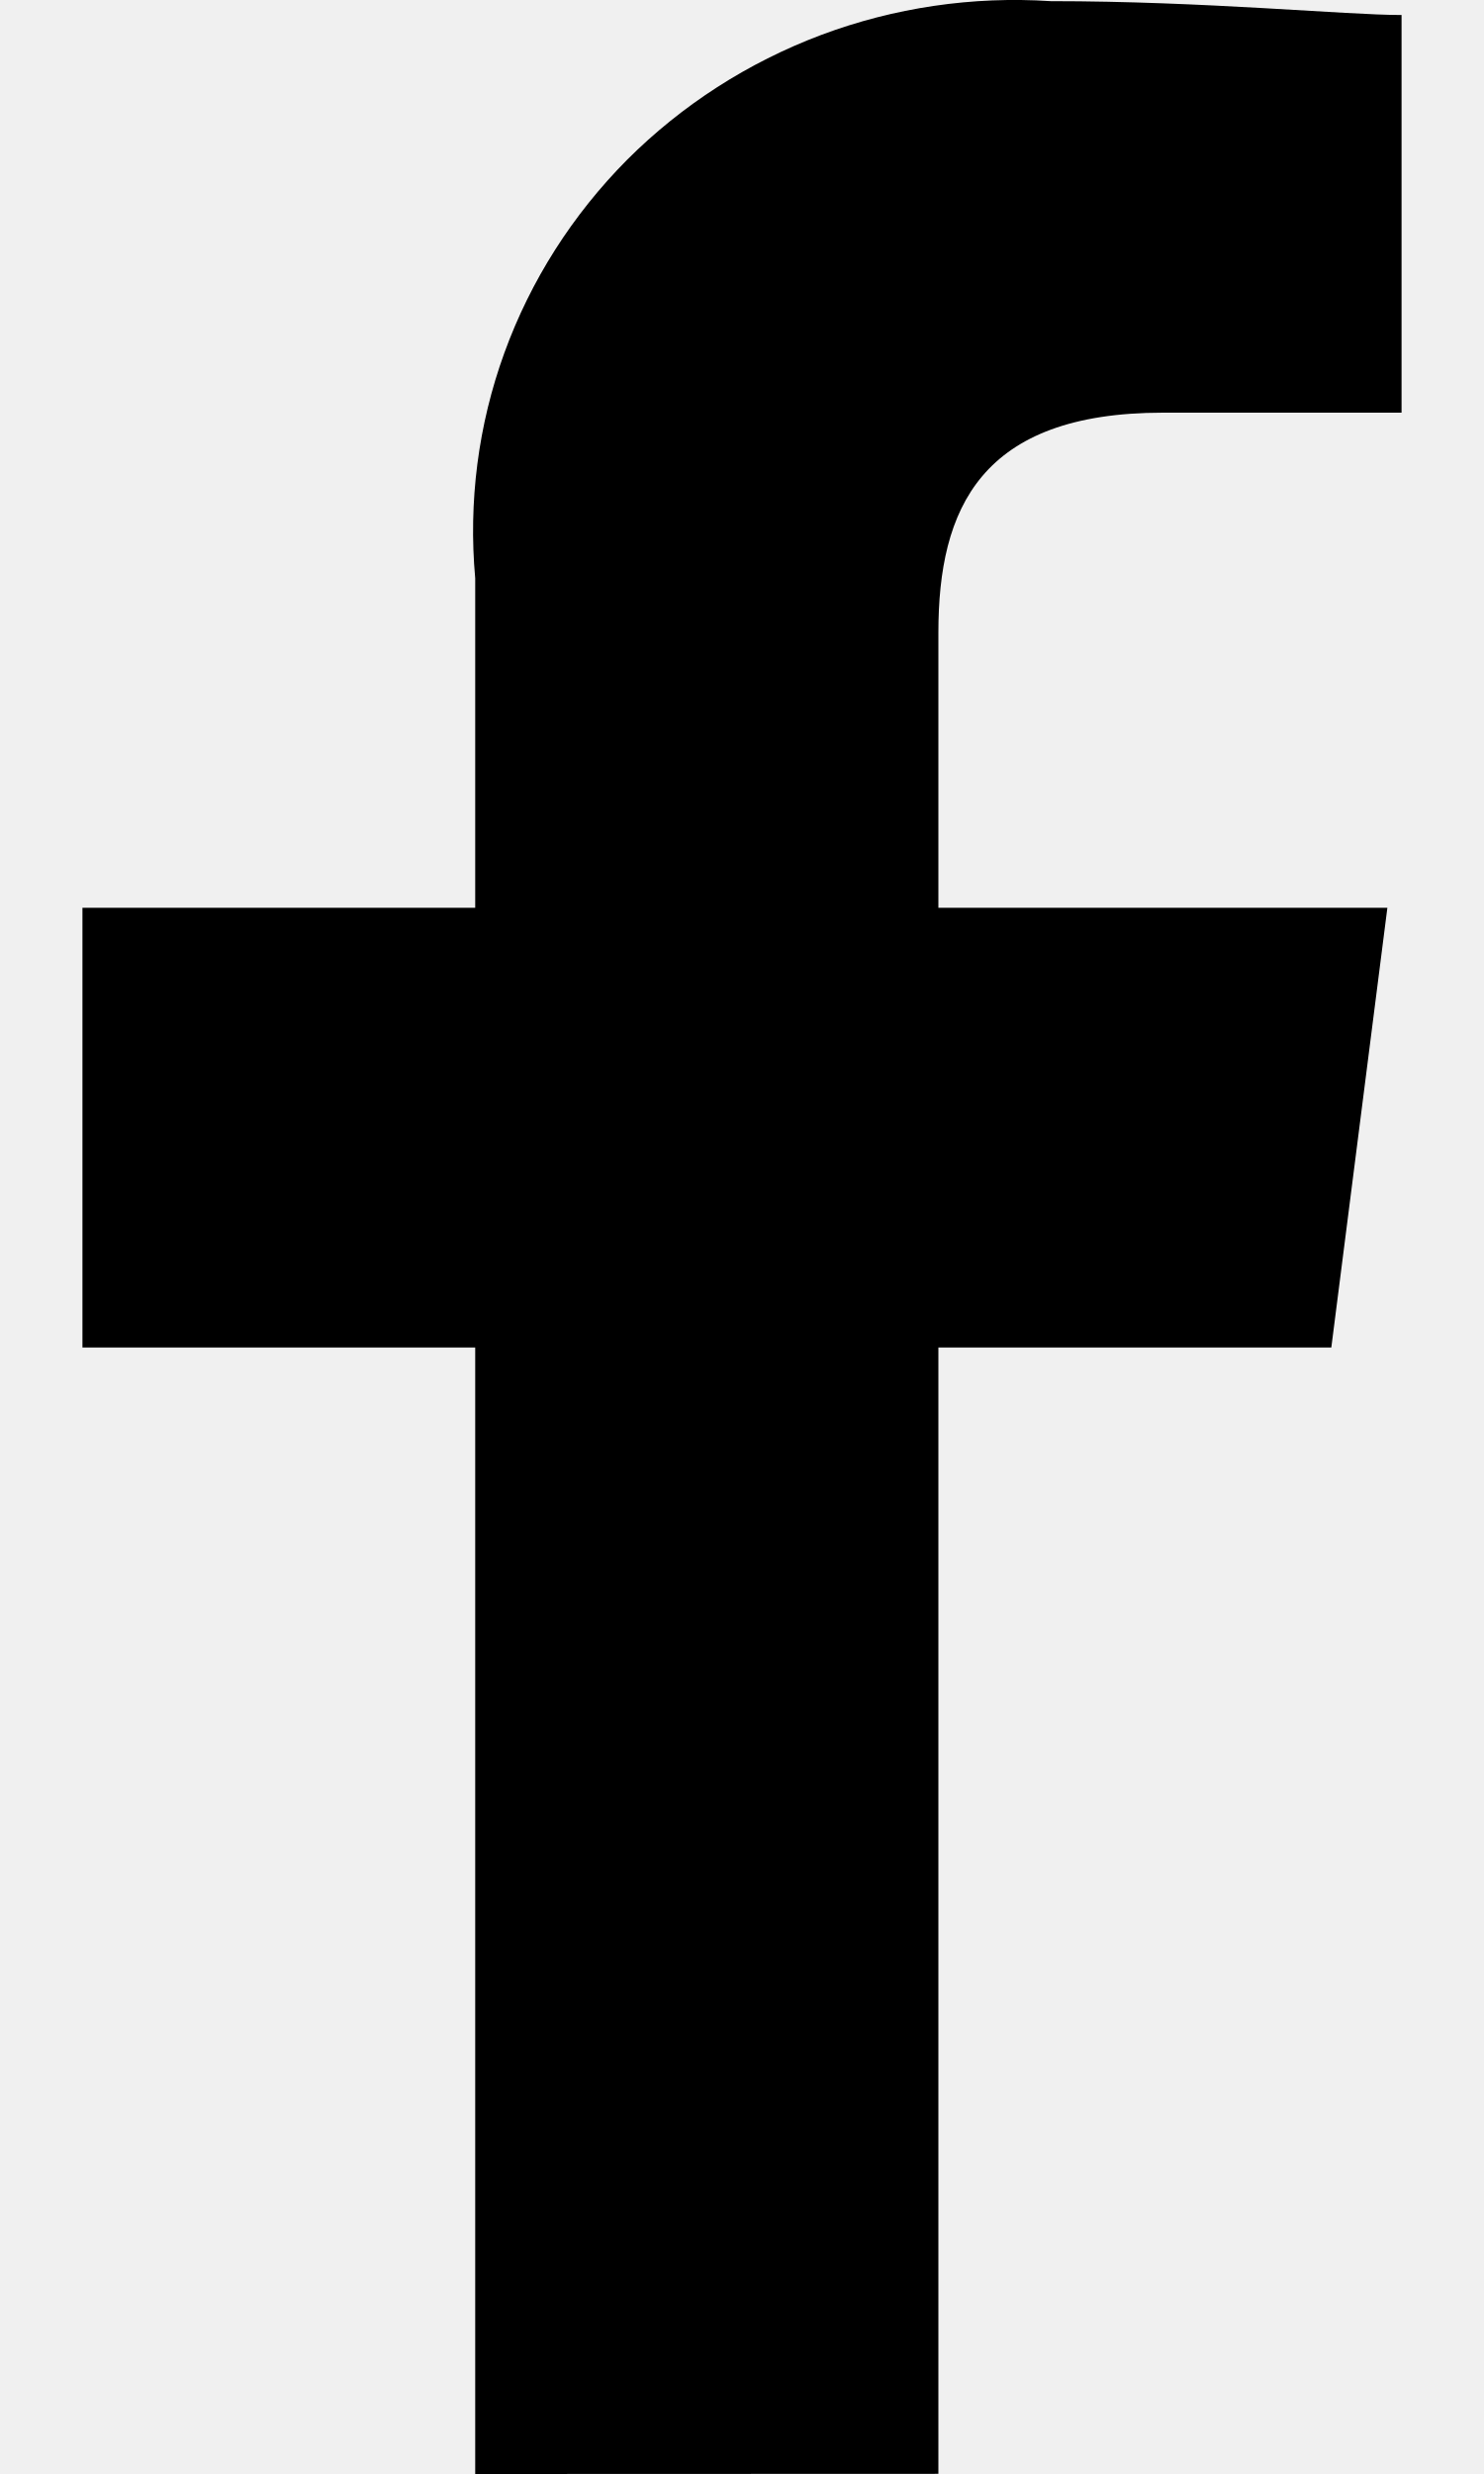
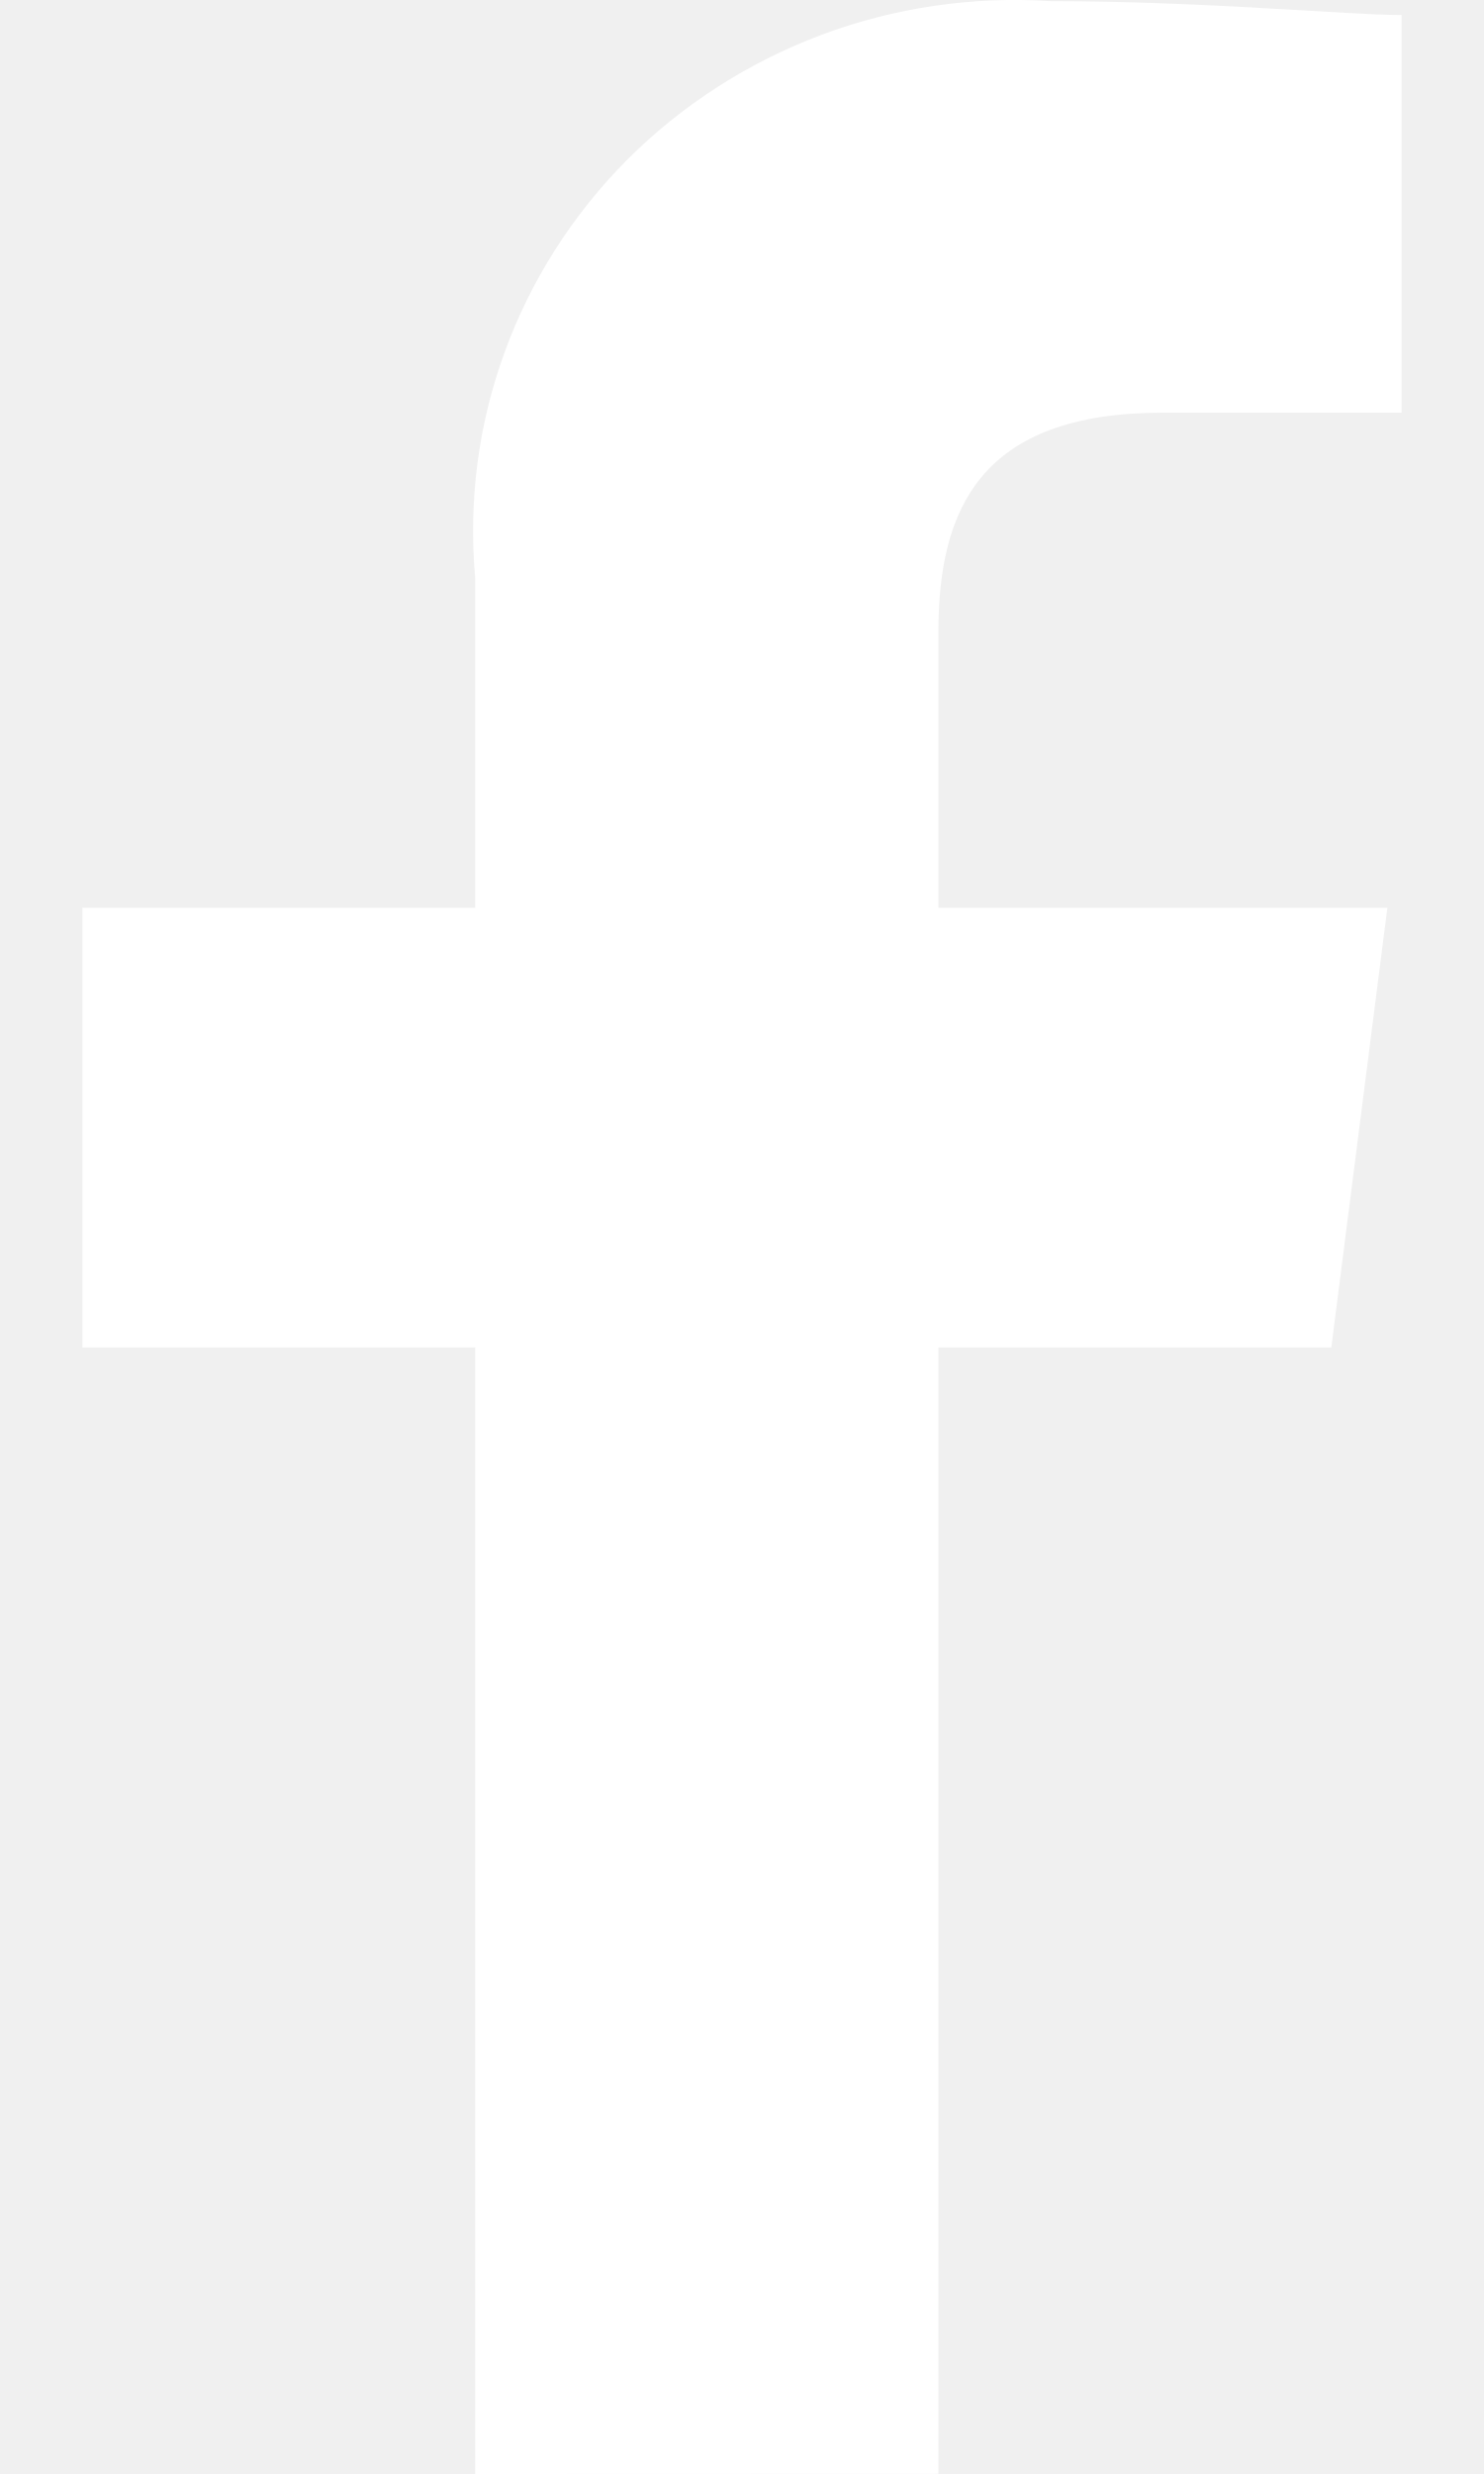
<svg xmlns="http://www.w3.org/2000/svg" width="9" height="15" viewBox="0 0 9 15" fill="none">
-   <path fill-rule="evenodd" clip-rule="evenodd" d="M5.691 14.999V8.17H8.074L8.414 5.504H5.691V3.835C5.691 3.085 5.946 2.502 7.053 2.502H8.5V0.091C8.159 0.091 7.305 0.007 6.372 0.007C5.898 -0.024 5.423 0.046 4.98 0.212C4.536 0.379 4.135 0.637 3.803 0.969C3.472 1.302 3.218 1.701 3.059 2.139C2.9 2.576 2.84 3.043 2.882 3.506V5.504H0.5V8.17H2.882V15L5.691 14.999Z" fill="black" />
+   <path fill-rule="evenodd" clip-rule="evenodd" d="M5.691 14.999V8.17H8.074L8.414 5.504H5.691V3.835C5.691 3.085 5.946 2.502 7.053 2.502H8.5V0.091C8.159 0.091 7.305 0.007 6.372 0.007C5.898 -0.024 5.423 0.046 4.98 0.212C4.536 0.379 4.135 0.637 3.803 0.969C3.472 1.302 3.218 1.701 3.059 2.139C2.9 2.576 2.84 3.043 2.882 3.506V5.504H0.5V8.17H2.882V15L5.691 14.999Z" fill="#ffffff" />
</svg>
